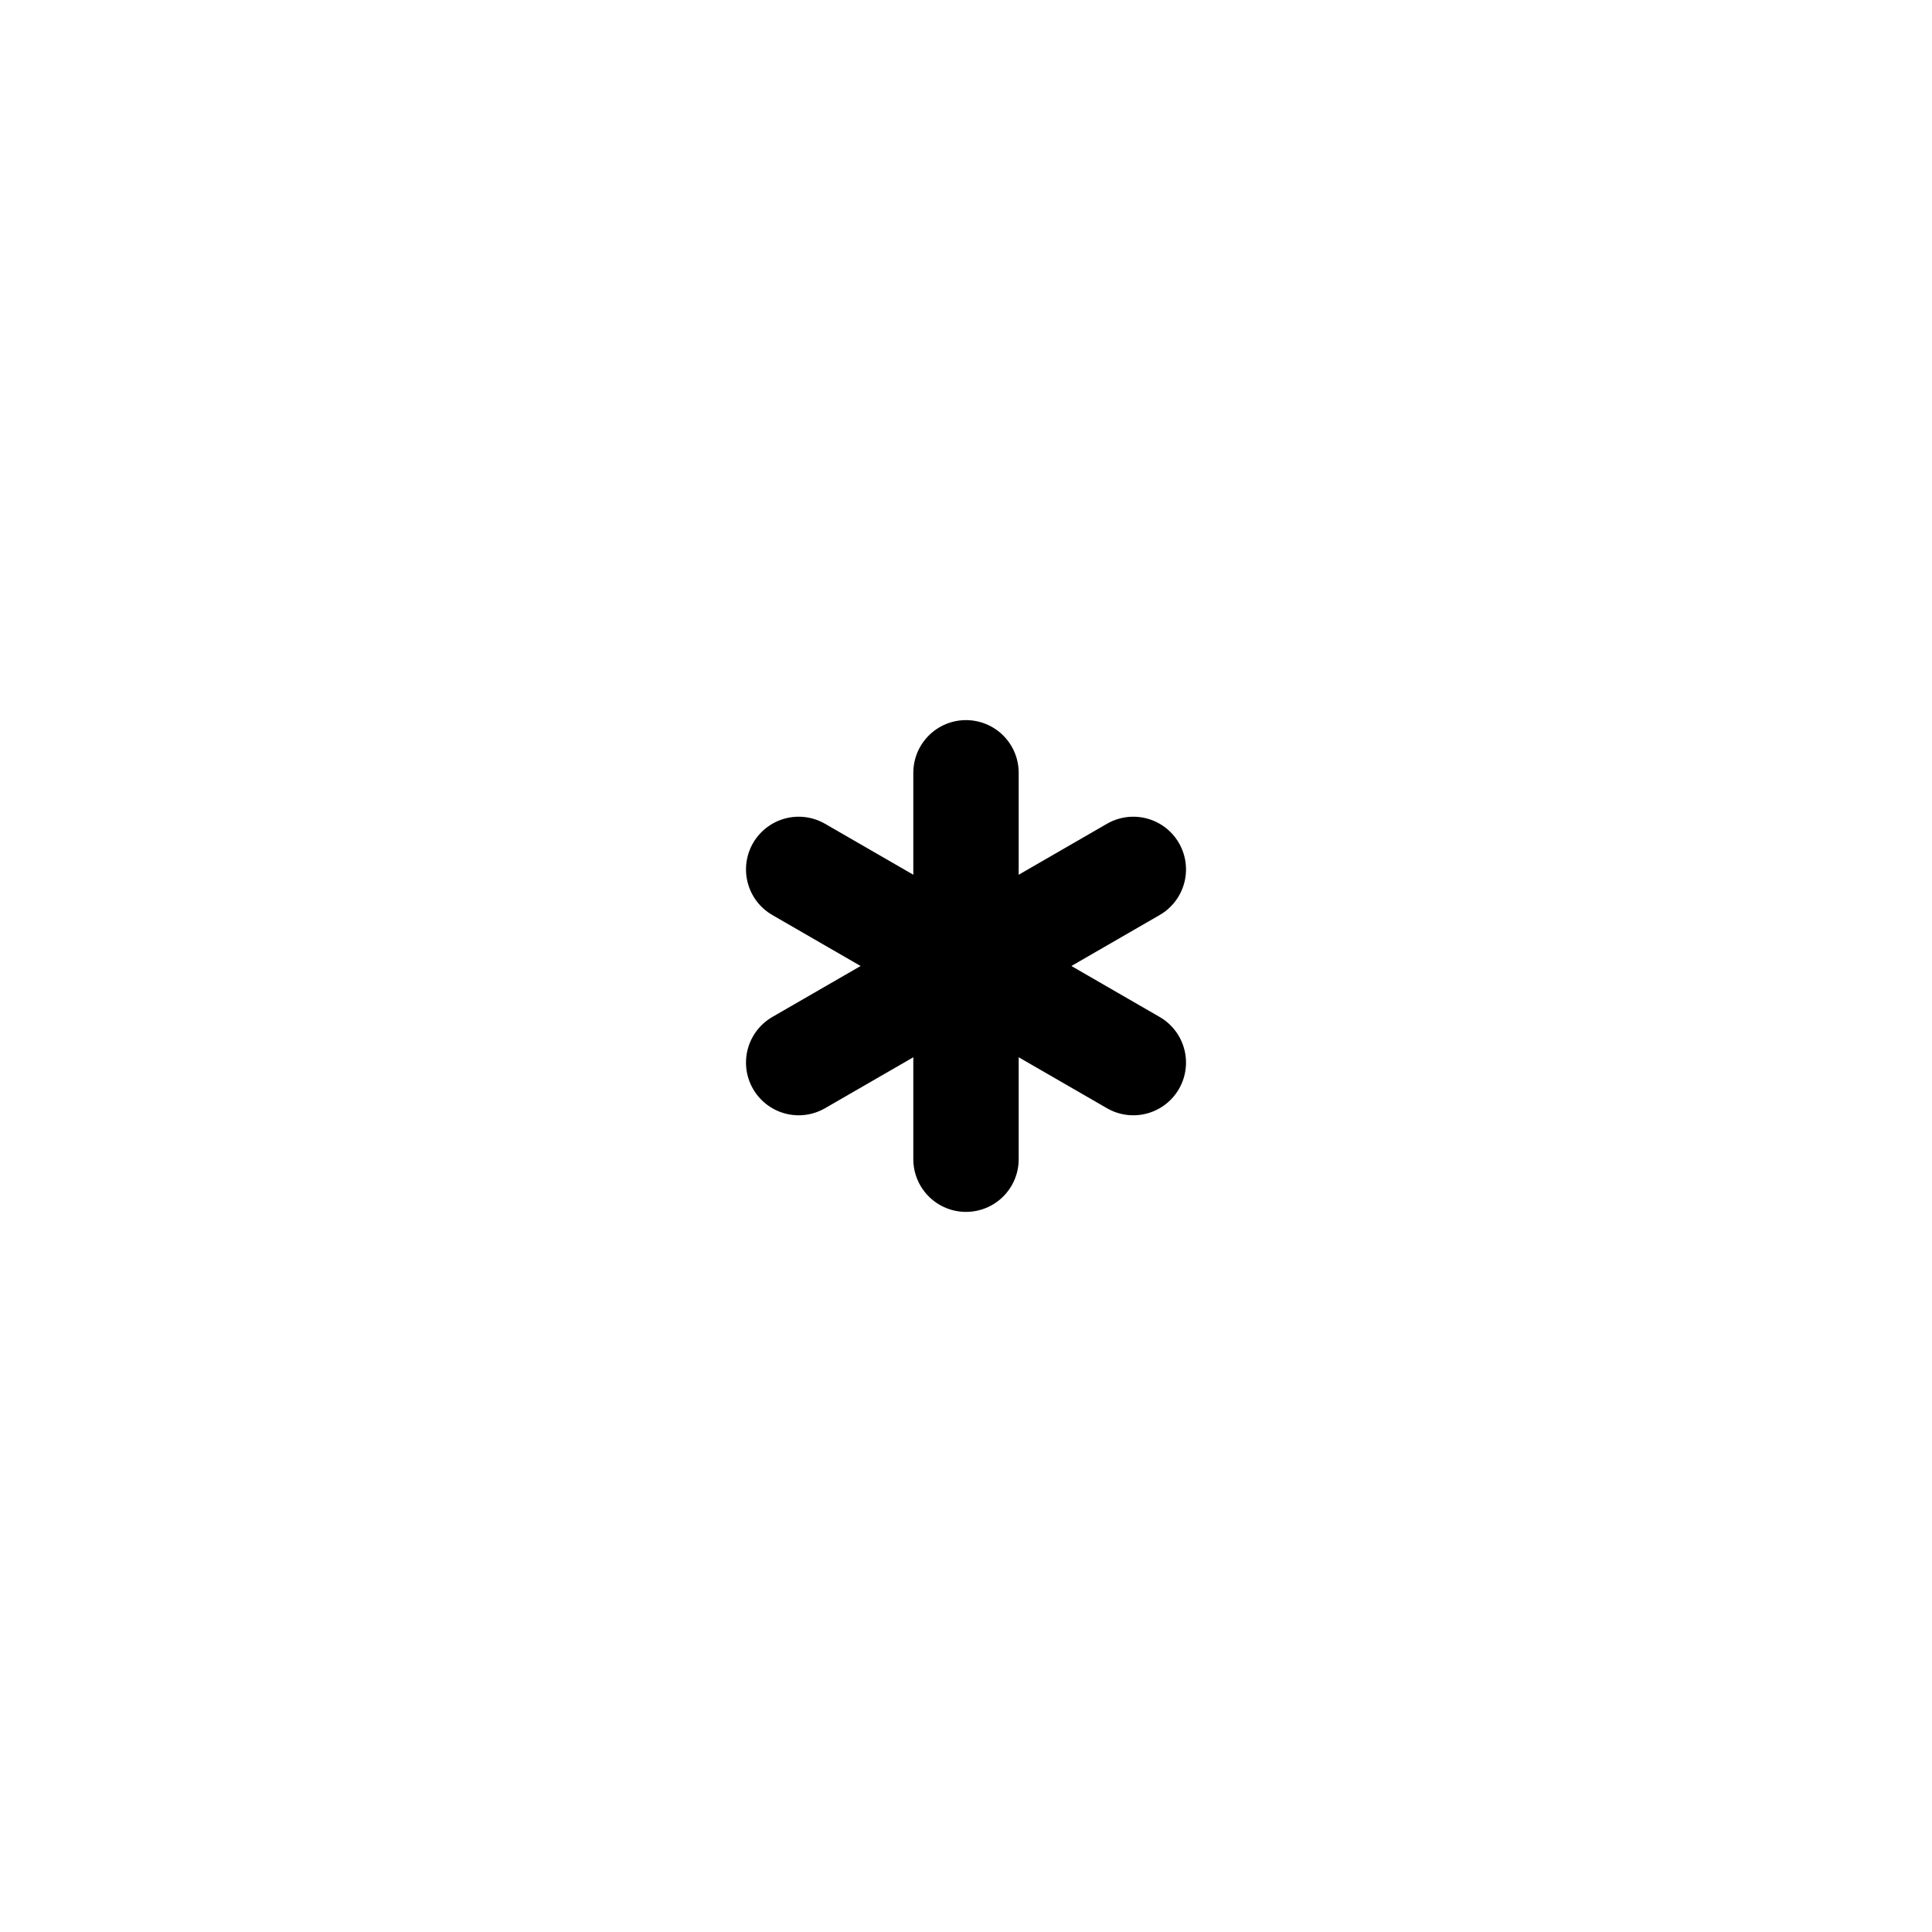
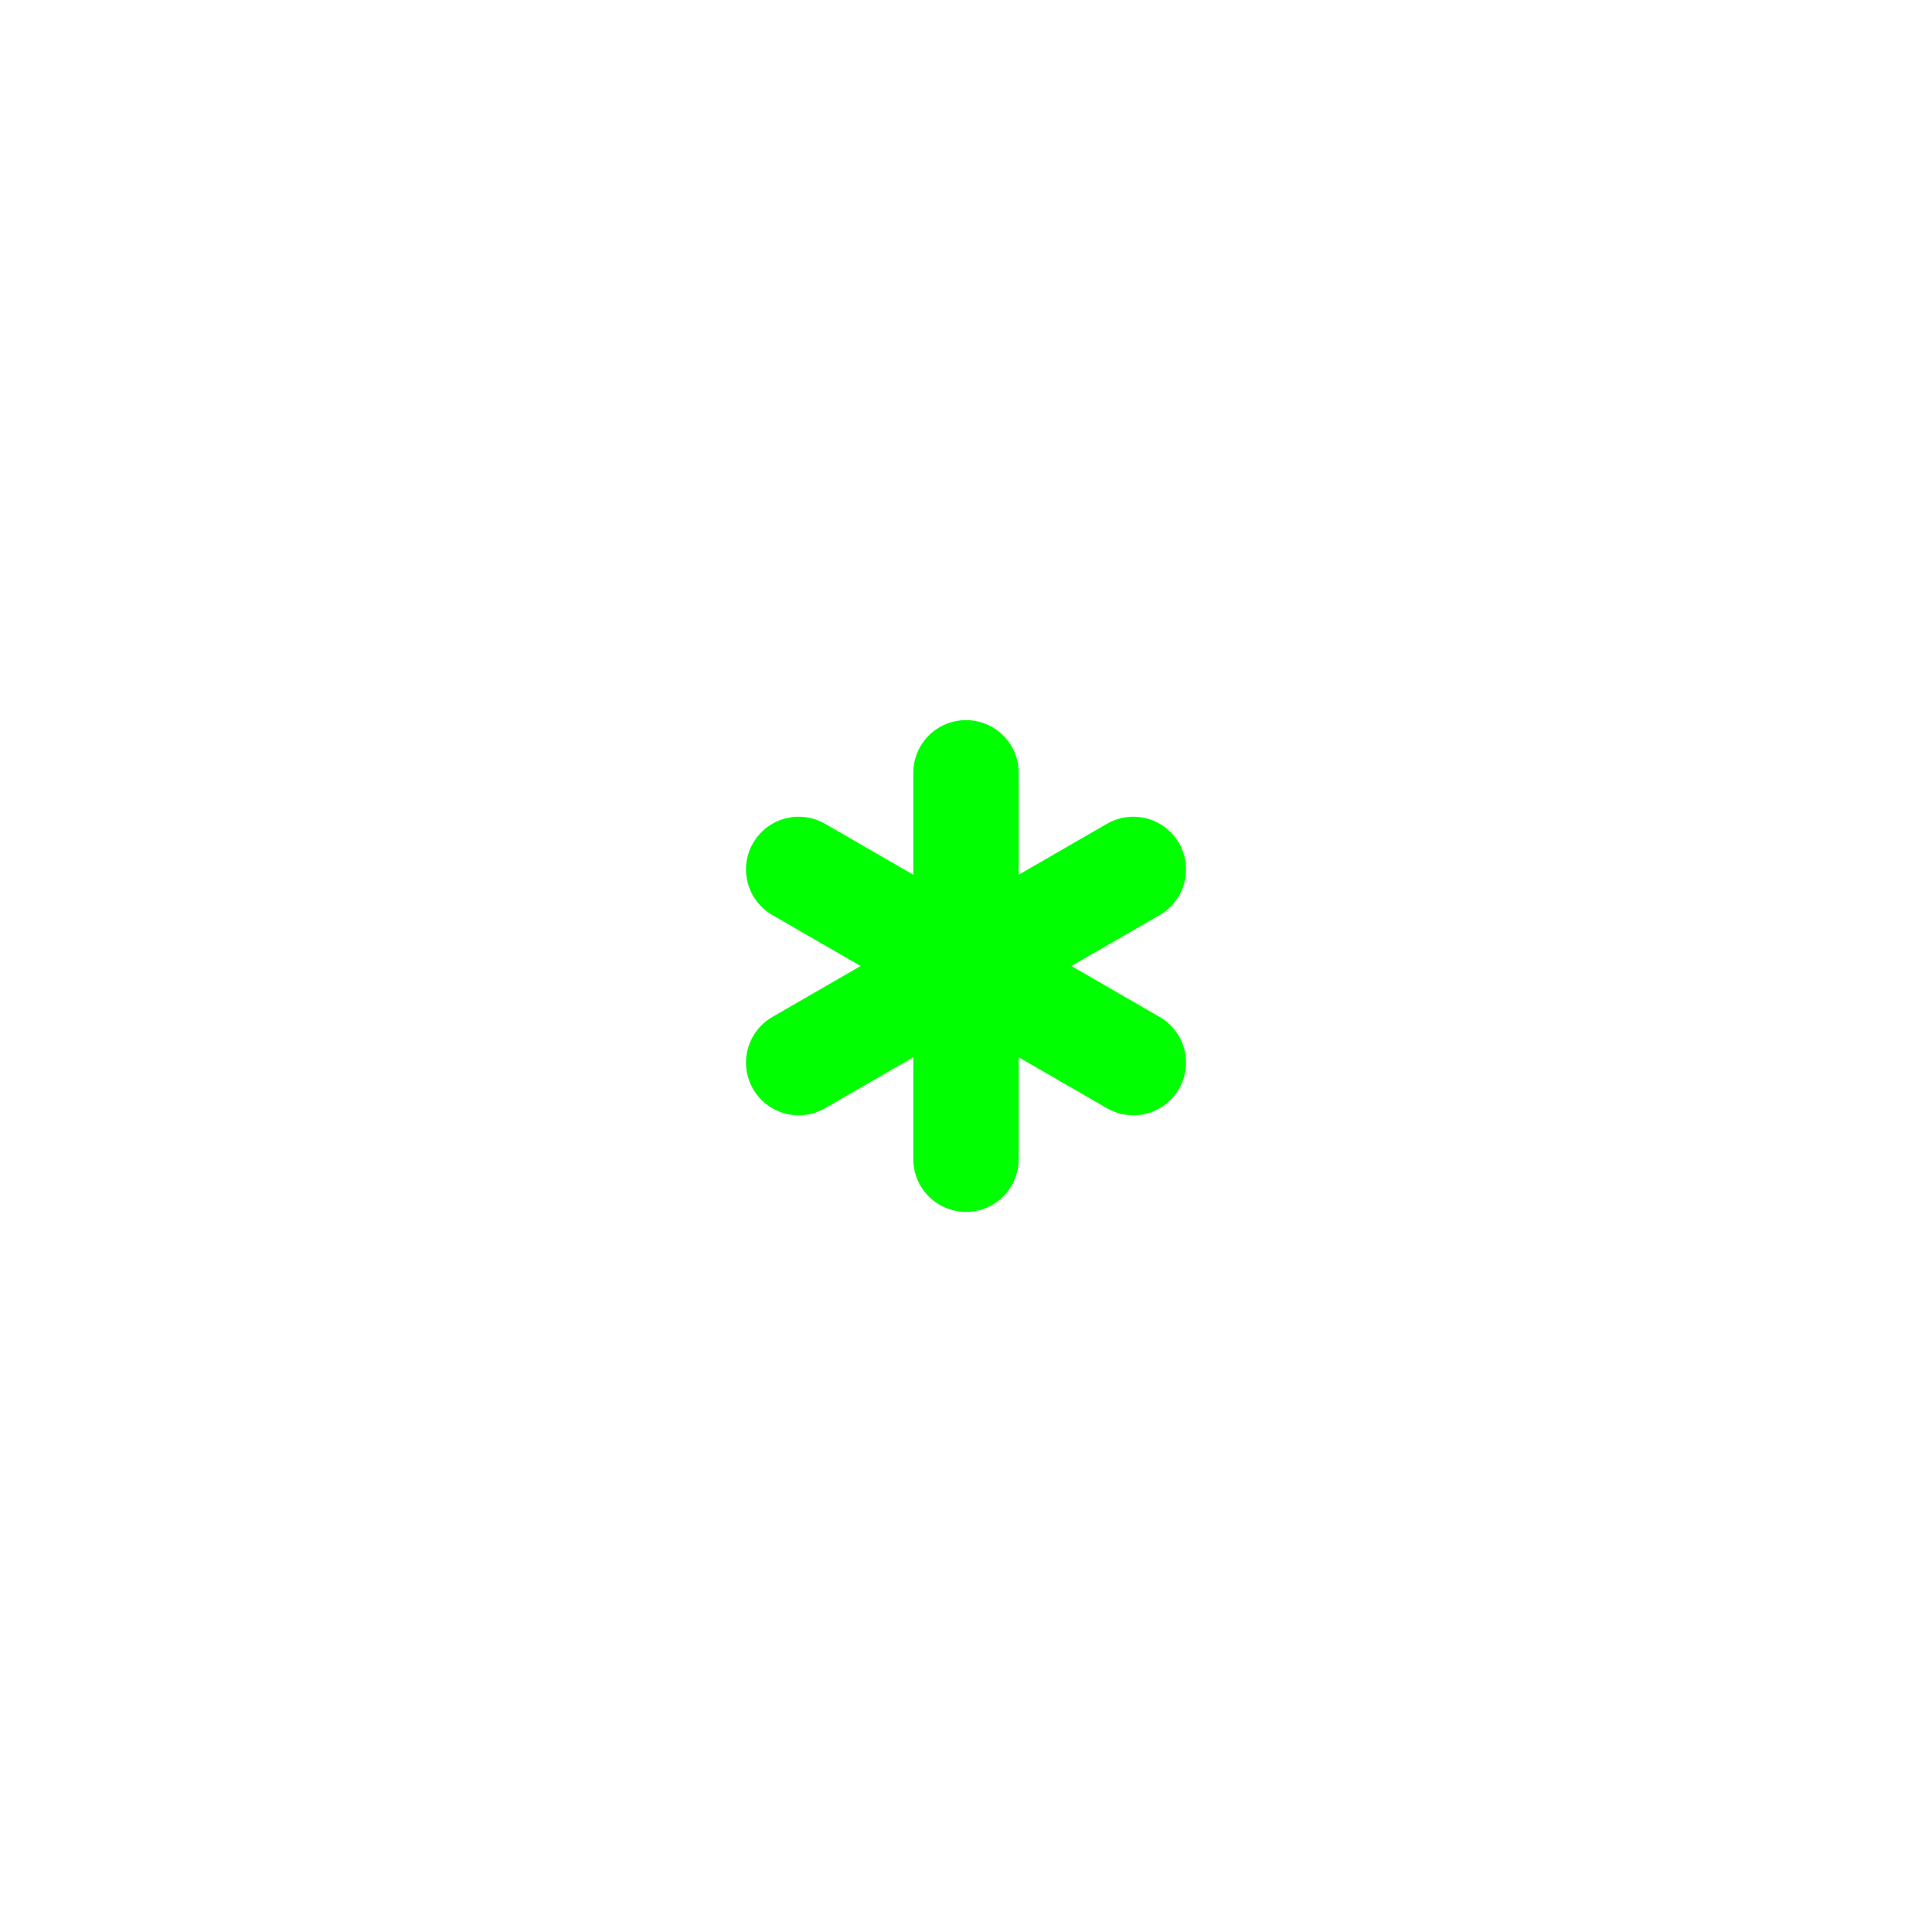
<svg xmlns="http://www.w3.org/2000/svg" xmlns:xlink="http://www.w3.org/1999/xlink" version="1.1" width="55" height="55" viewBox="-27.5 -27.5 55 55" id="svg2">
-   <g id="ww_70">
-     <path d="m 0,-5.5 v 11" id="ww70arm" style="stroke:#000000;stroke-width:3;stroke-linecap:round" />
-     <use transform="matrix(0.5,0.8660254,-0.8660254,0.5,0,0)" id="use7" x="0" y="0" width="1" height="1" xlink:href="#ww70arm" />
-     <use transform="matrix(-0.5,0.8660254,-0.8660254,-0.5,0,0)" id="use9" x="0" y="0" width="1" height="1" xlink:href="#ww70arm" />
+   <defs id="defs15" />
+   <g id="ww_70" style="stroke:#00ff00;stroke-opacity:1">
+     <path d="m 0,-5.5 v 11" id="ww70arm" style="stroke:#00ff00;stroke-width:3;stroke-linecap:round;stroke-opacity:1" />
+     <use transform="matrix(0.5,0.8660254,-0.8660254,0.5,0,0)" id="use7" x="0" y="0" width="1" height="1" xlink:href="#ww70arm" style="stroke:#00ff00;stroke-opacity:1" />
+     <use transform="matrix(-0.5,0.8660254,-0.8660254,-0.5,0,0)" id="use9" x="0" y="0" width="1" height="1" xlink:href="#ww70arm" style="stroke:#00ff00;stroke-opacity:1" />
  </g>
</svg>
